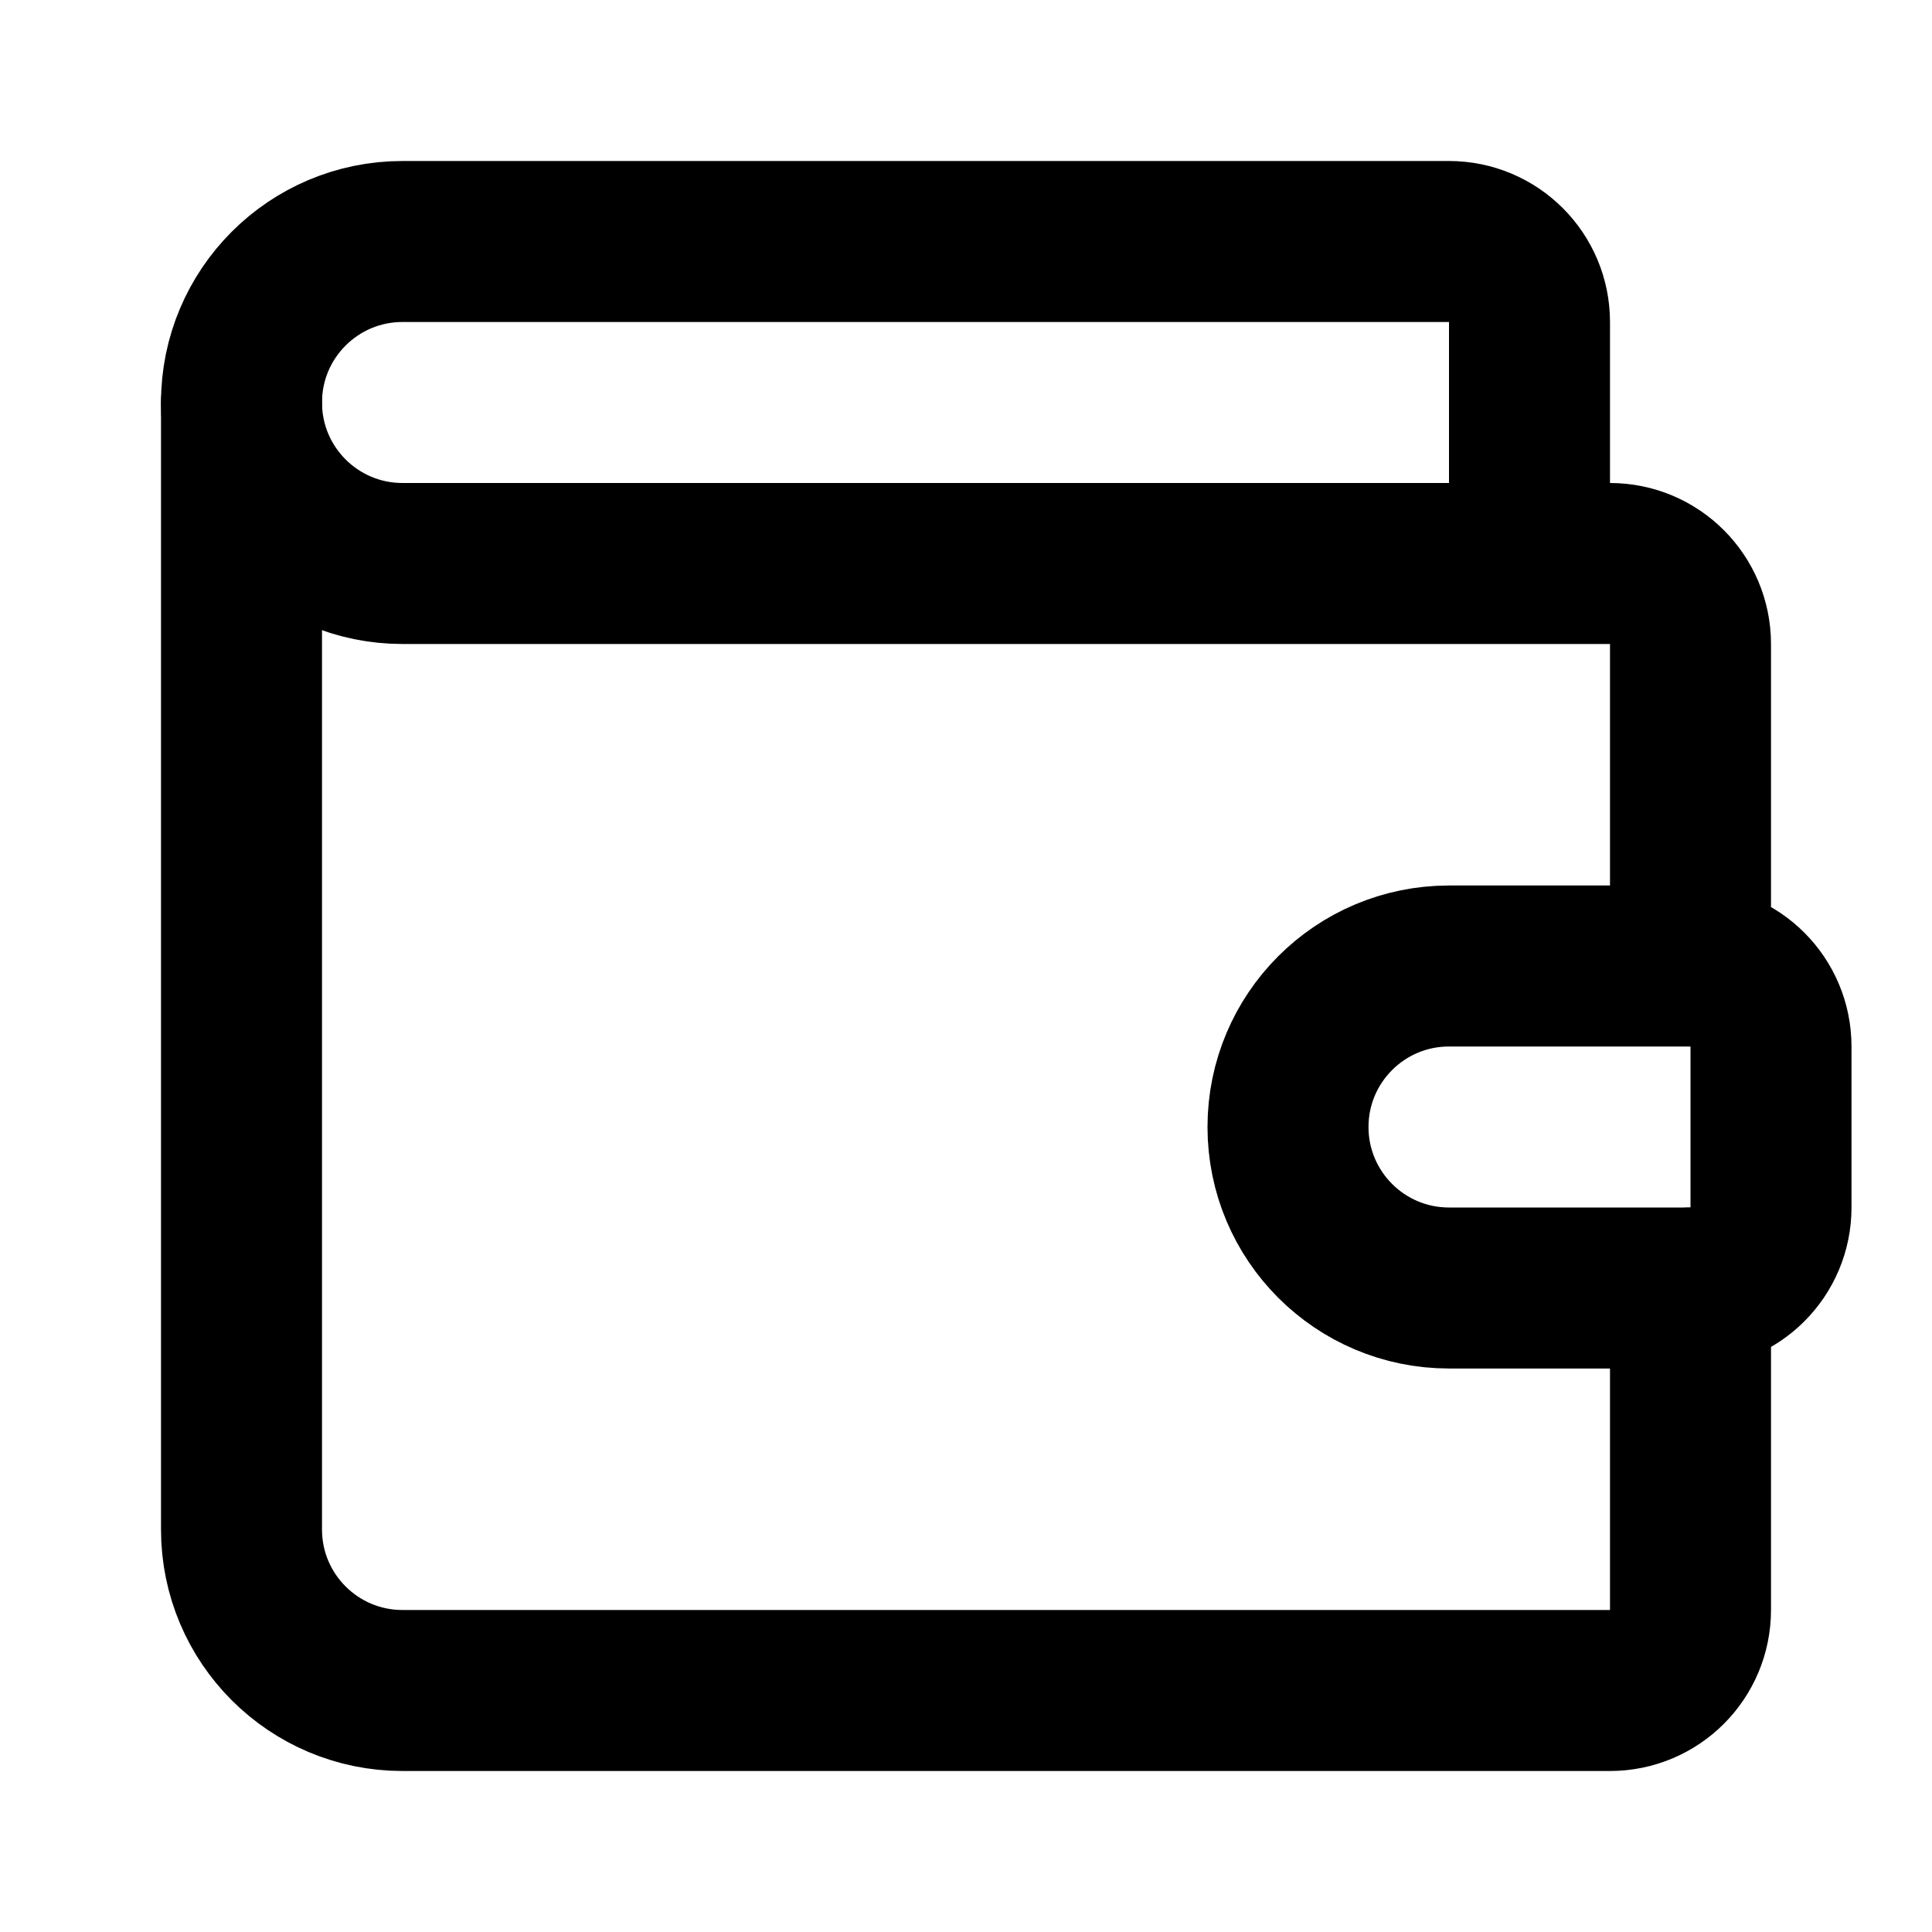
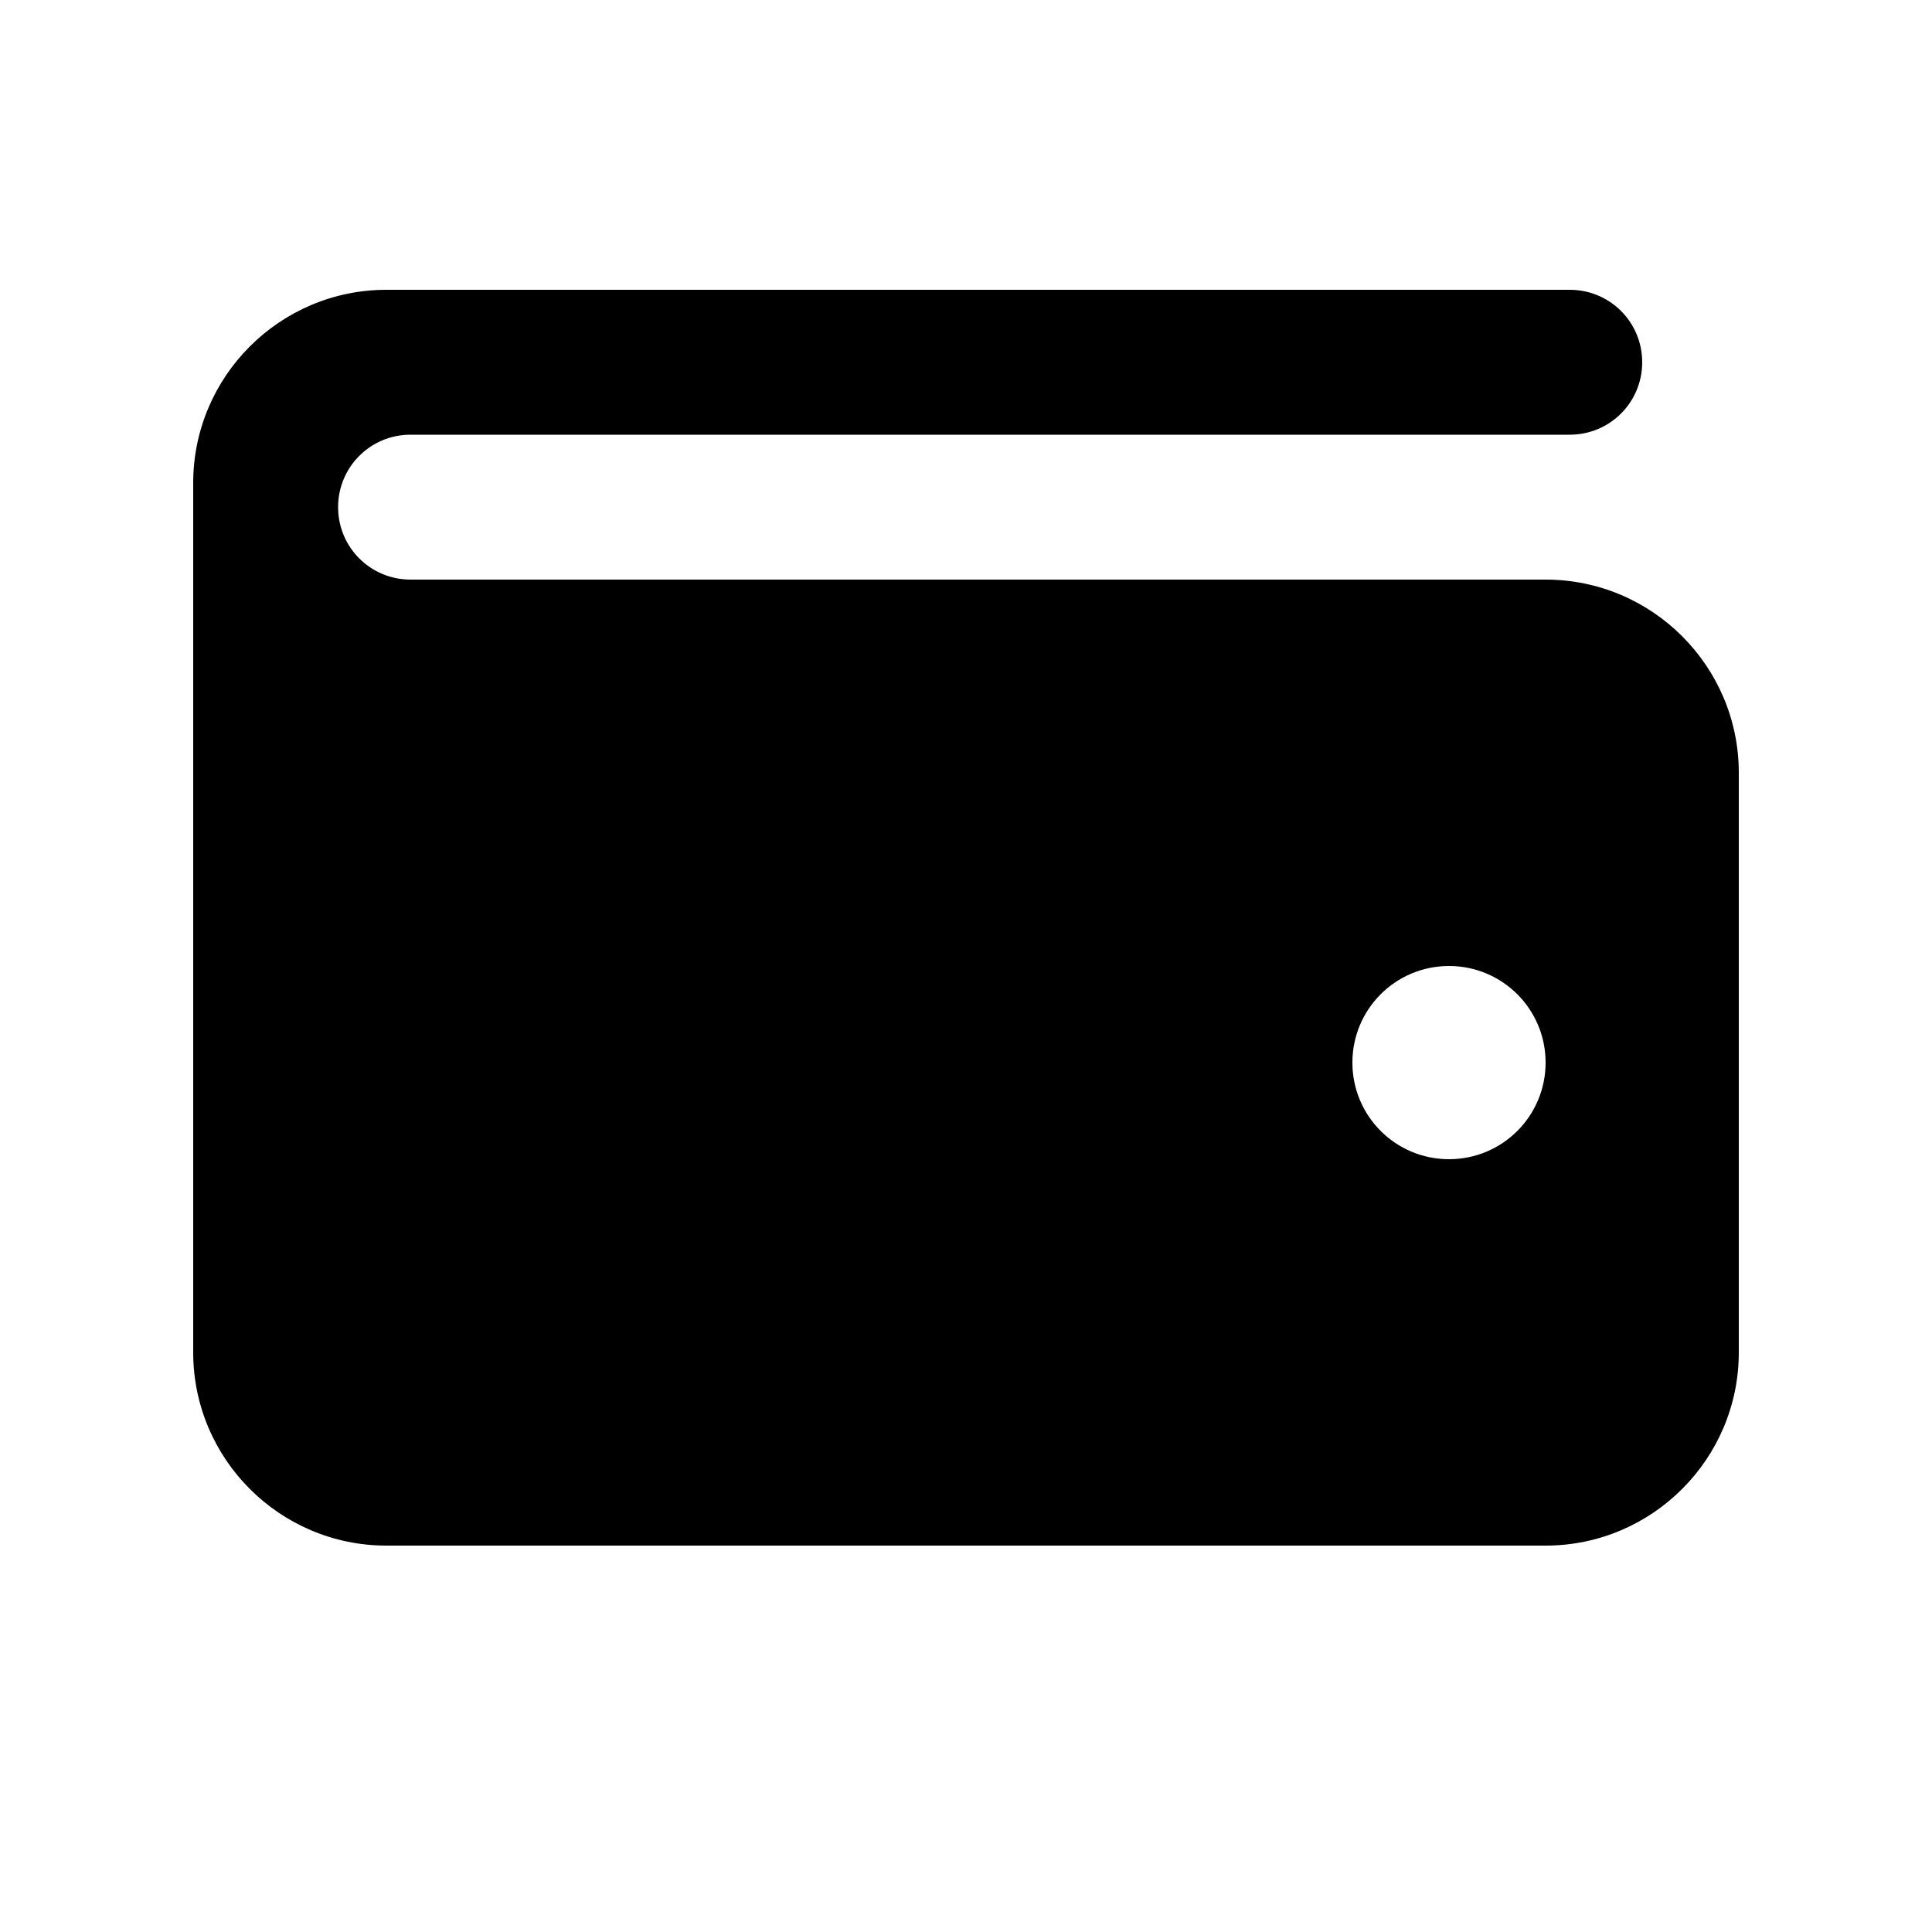
- <svg xmlns="http://www.w3.org/2000/svg" width="24" height="24" viewBox="0 0 24 24" fill="none" stroke="currentColor" stroke-width="2" stroke-linecap="round" stroke-linejoin="round" class="lucide lucide-wallet">
-   <path d="M19 7V4a1 1 0 0 0-1-1H5a2 2 0 0 0 0 4h15a1 1 0 0 1 1 1v4h-3a2 2 0 0 0 0 4h3a1 1 0 0 0 1-1v-2a1 1 0 0 0-1-1" />
-   <path d="M3 5v14a2 2 0 0 0 2 2h15a1 1 0 0 0 1-1v-4" />
+ <svg xmlns="http://www.w3.org/2000/svg" viewBox="0 0 640 640">
+   <path d="M128 96C92.7 96 64 124.7 64 160L64 448C64 483.3 92.7 512 128 512L512 512C547.3 512 576 483.3 576 448L576 256C576 220.7 547.3 192 512 192L136 192C122.7 192 112 181.3 112 168C112 154.7 122.7 144 136 144L520 144C533.3 144 544 133.3 544 120C544 106.7 533.3 96 520 96L128 96zM480 320C497.7 320 512 334.3 512 352C512 369.7 497.7 384 480 384C462.3 384 448 369.7 448 352C448 334.3 462.3 320 480 320z" />
</svg>
